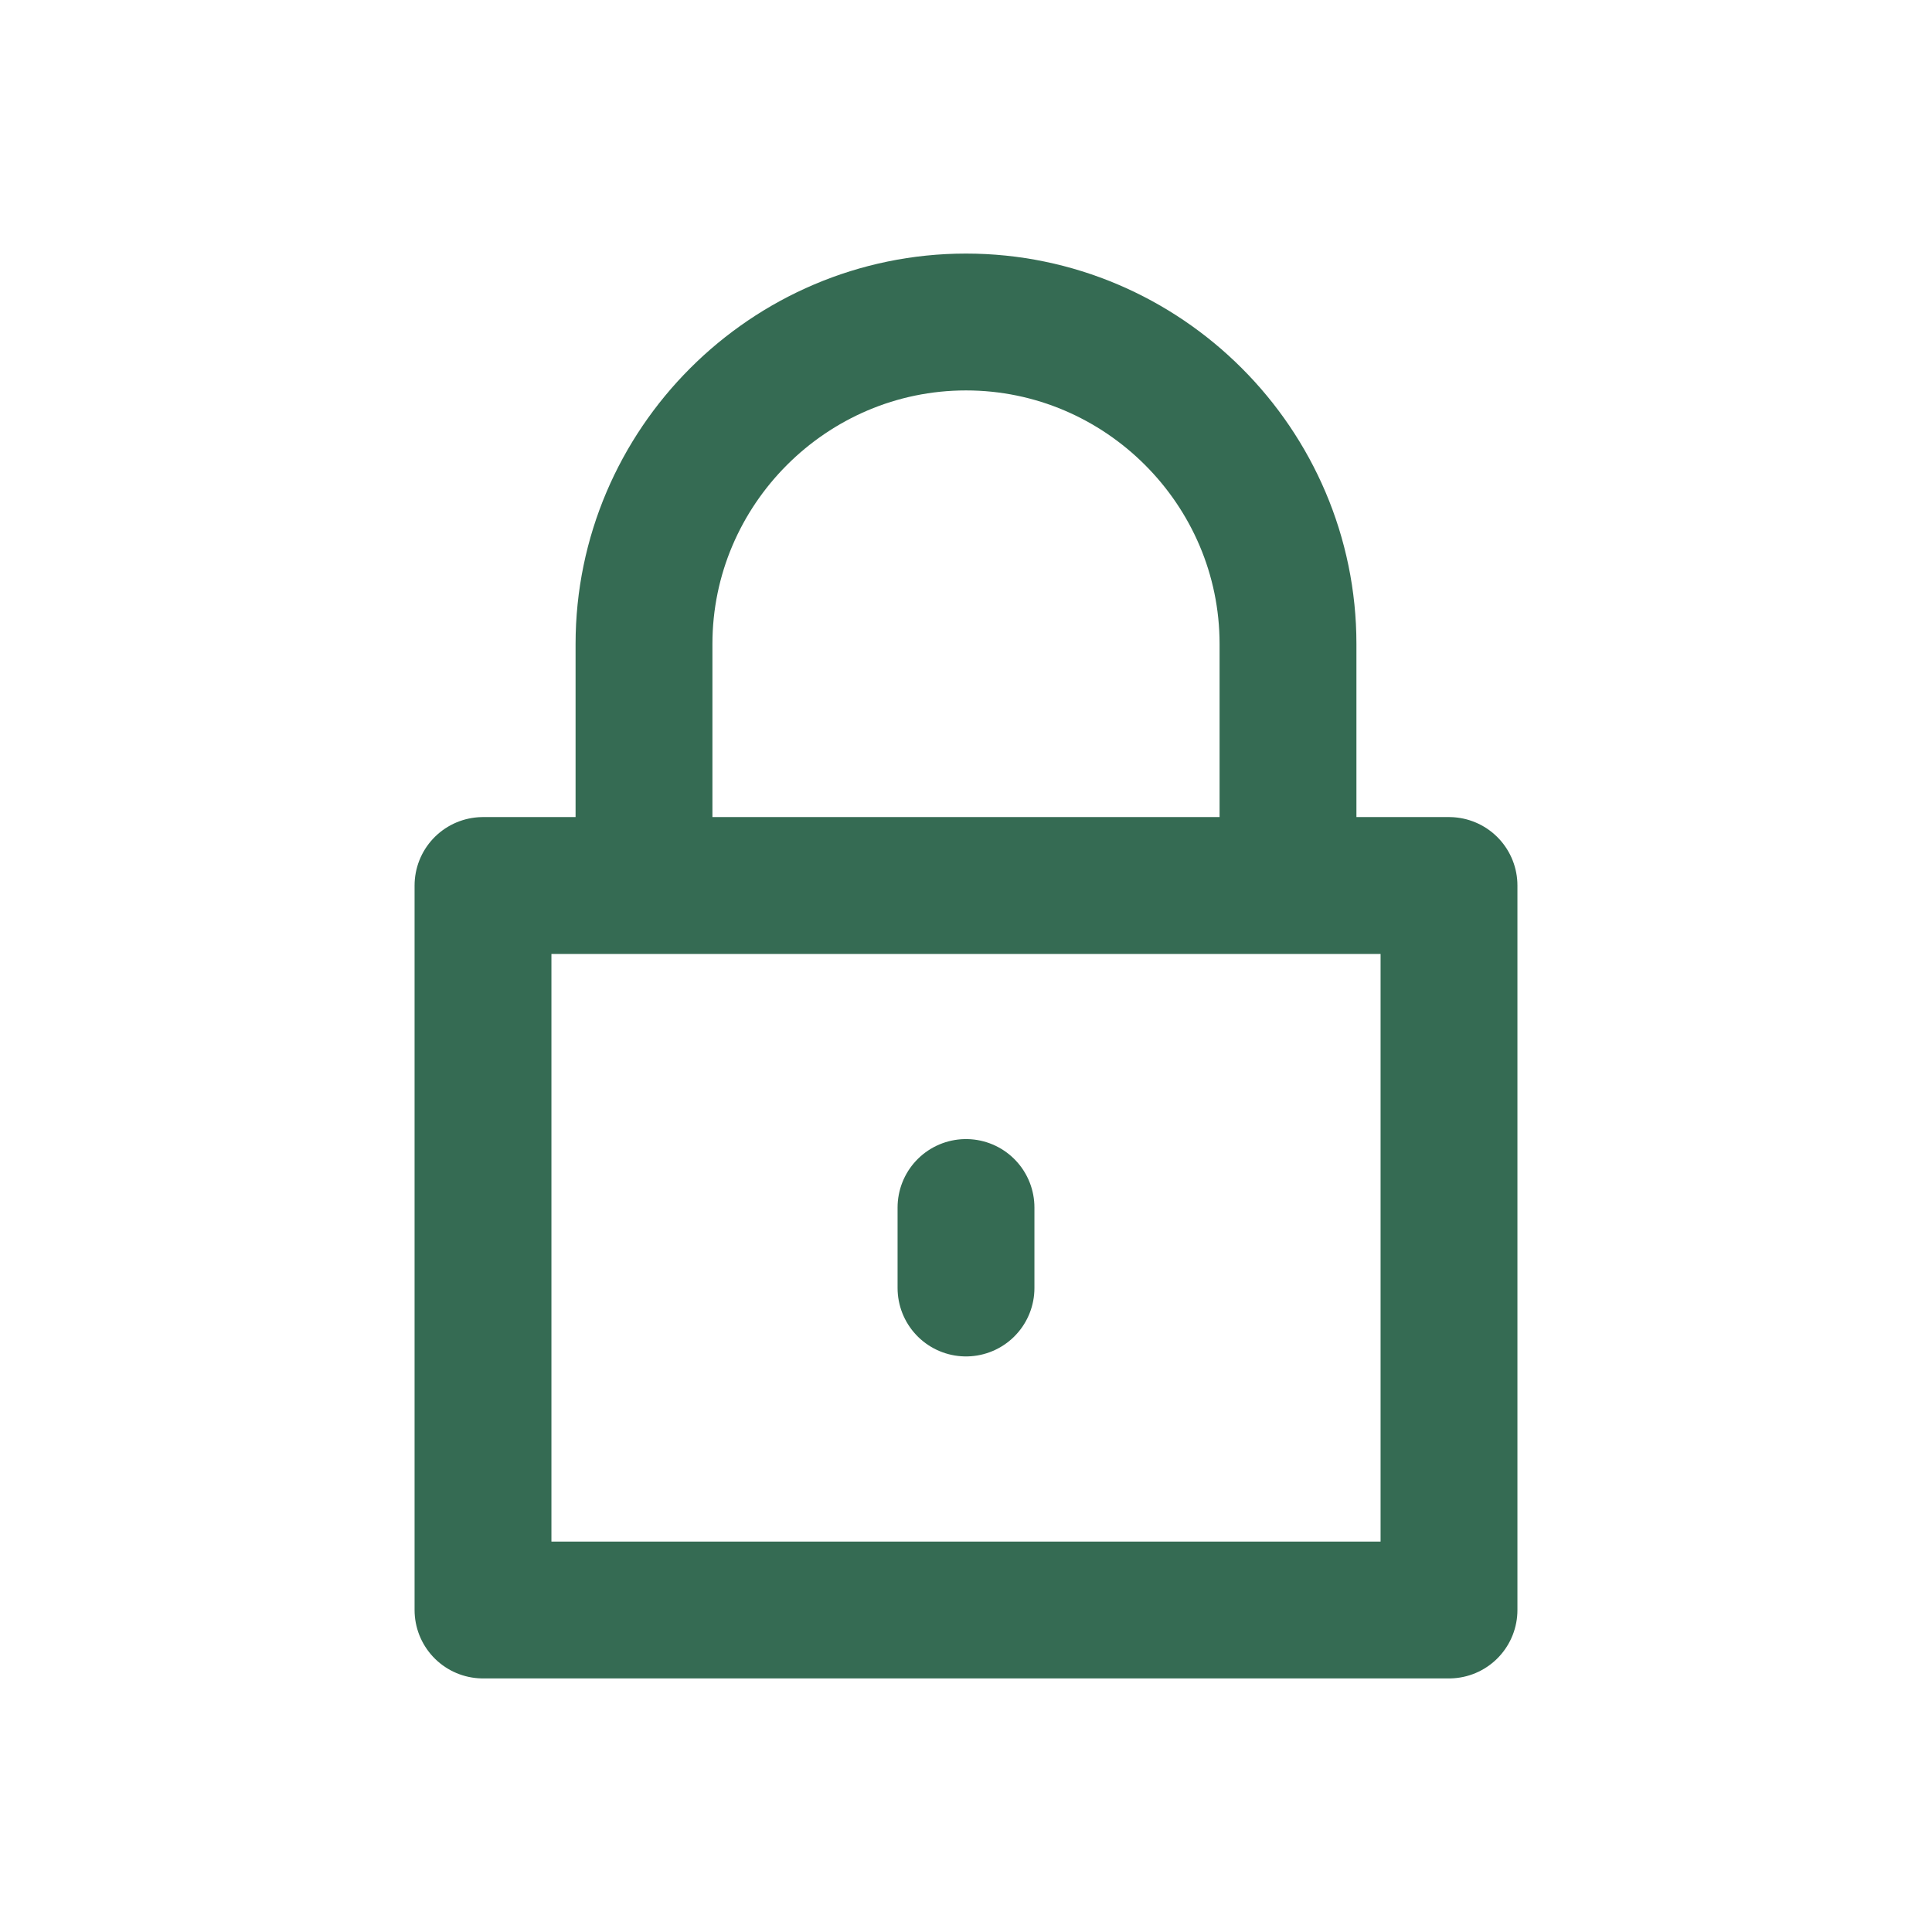
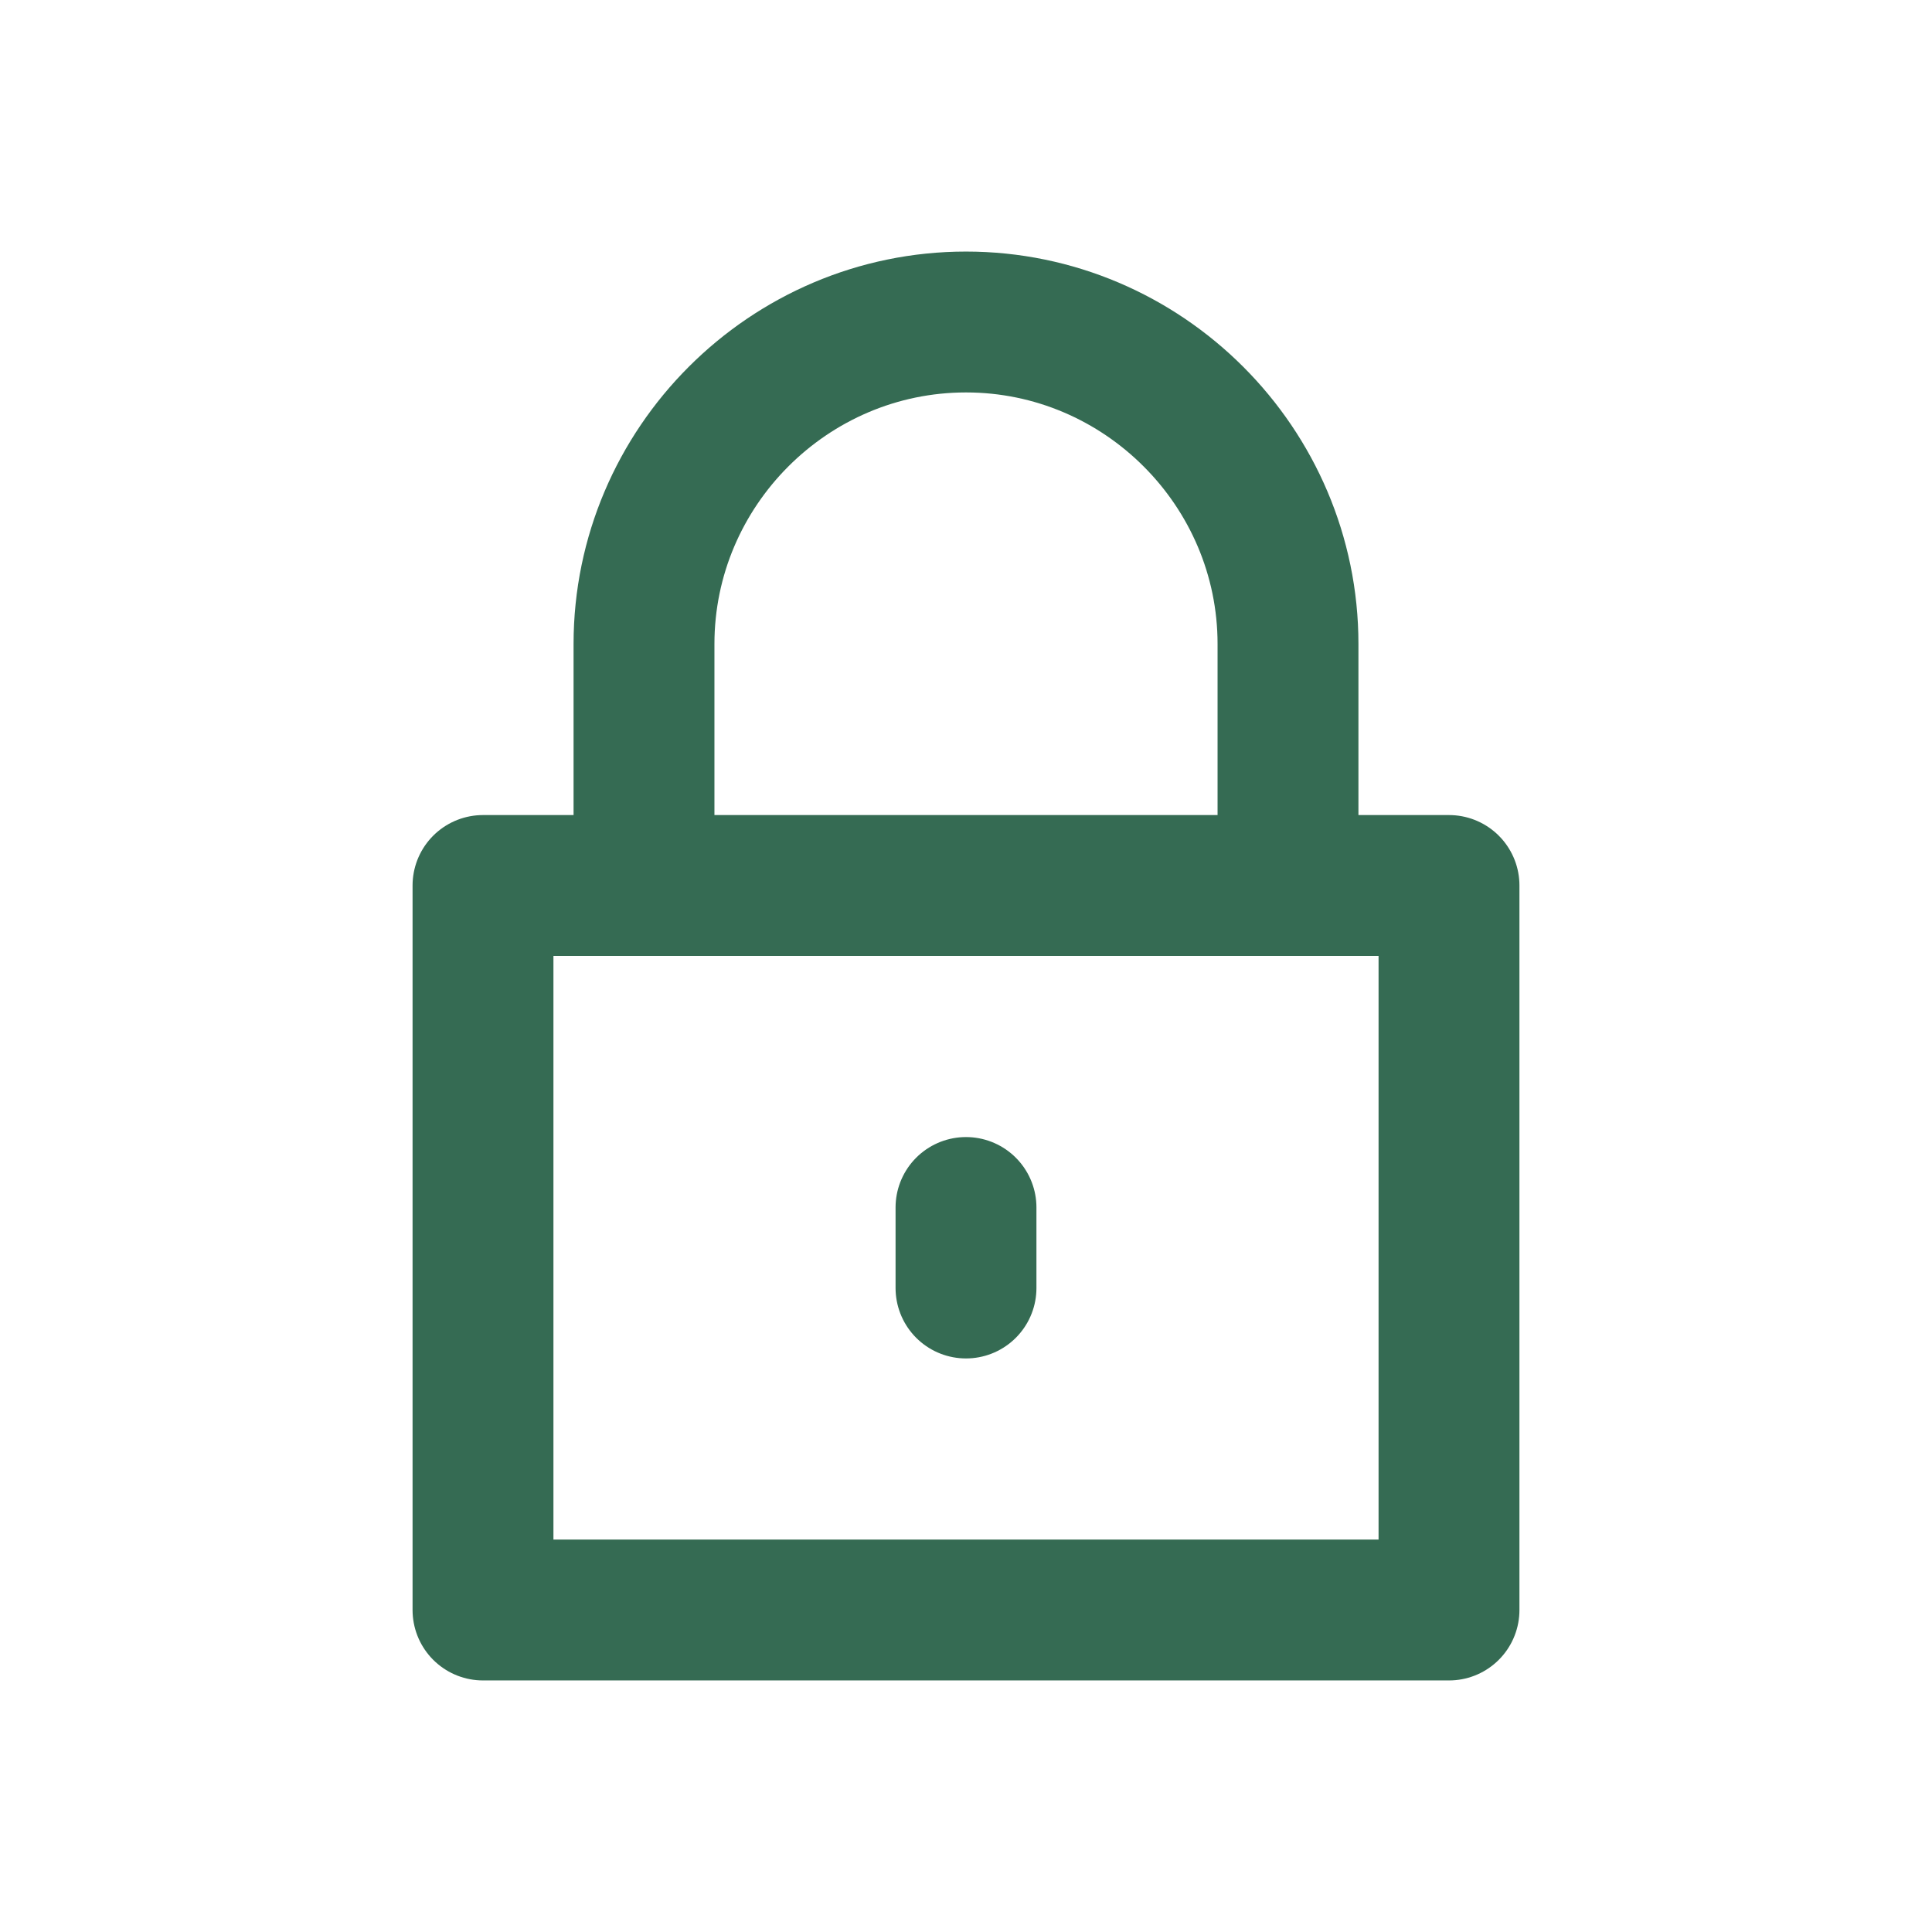
<svg xmlns="http://www.w3.org/2000/svg" preserveAspectRatio="none" overflow="visible" style="display: block;" width="24" height="24" viewBox="0 0 24 24" fill="none">
  <g id="Frame">
-     <path id="Vector" d="M6 11H18V20H6V11ZM8 11V8C8 5.8 9.8 4 12 4C14.2 4 16 5.8 16 8V11M12 15V16" stroke-width="1.7" stroke-linecap="round" stroke-linejoin="round" stroke="#356B53" />
+     <path id="Vector" d="M6 11H18V20H6V11ZM8 11V8C8 5.8 9.8 4 12 4C14.2 4 16 5.8 16 8V11M12 15V16" stroke-width="1.75" stroke-linecap="round" stroke-linejoin="round" stroke="#356B53" />
  </g>
</svg>
